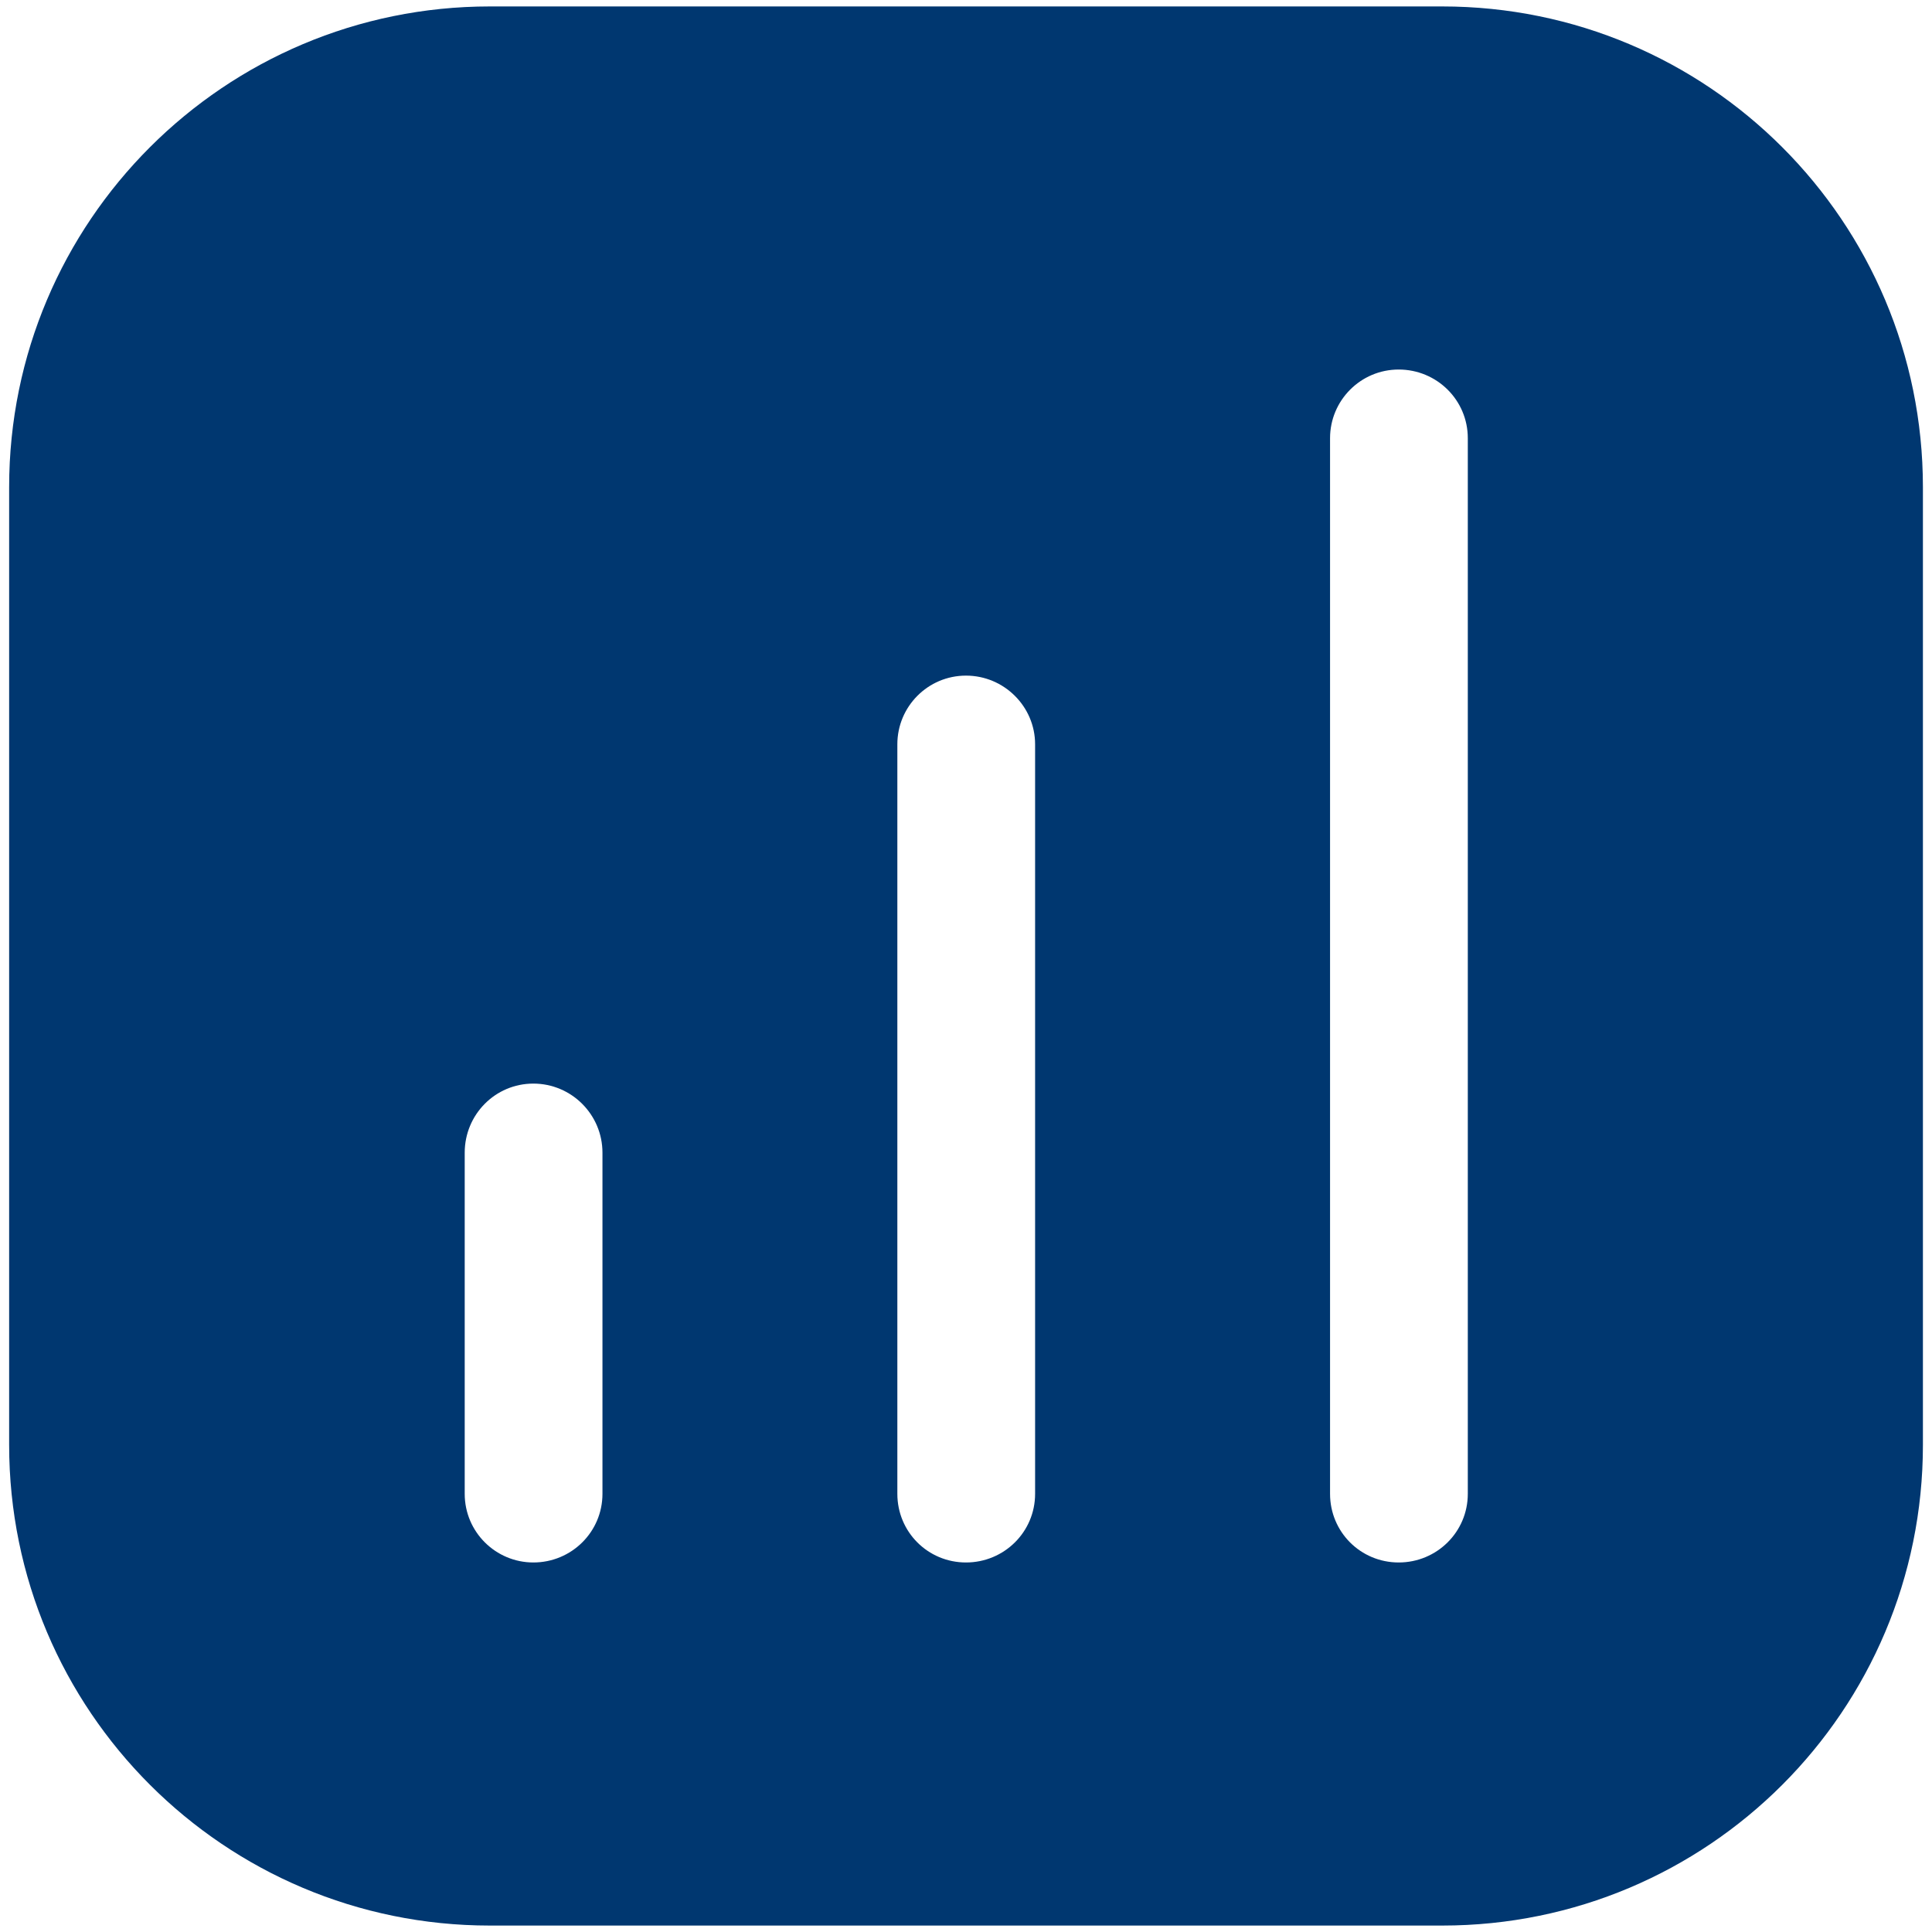
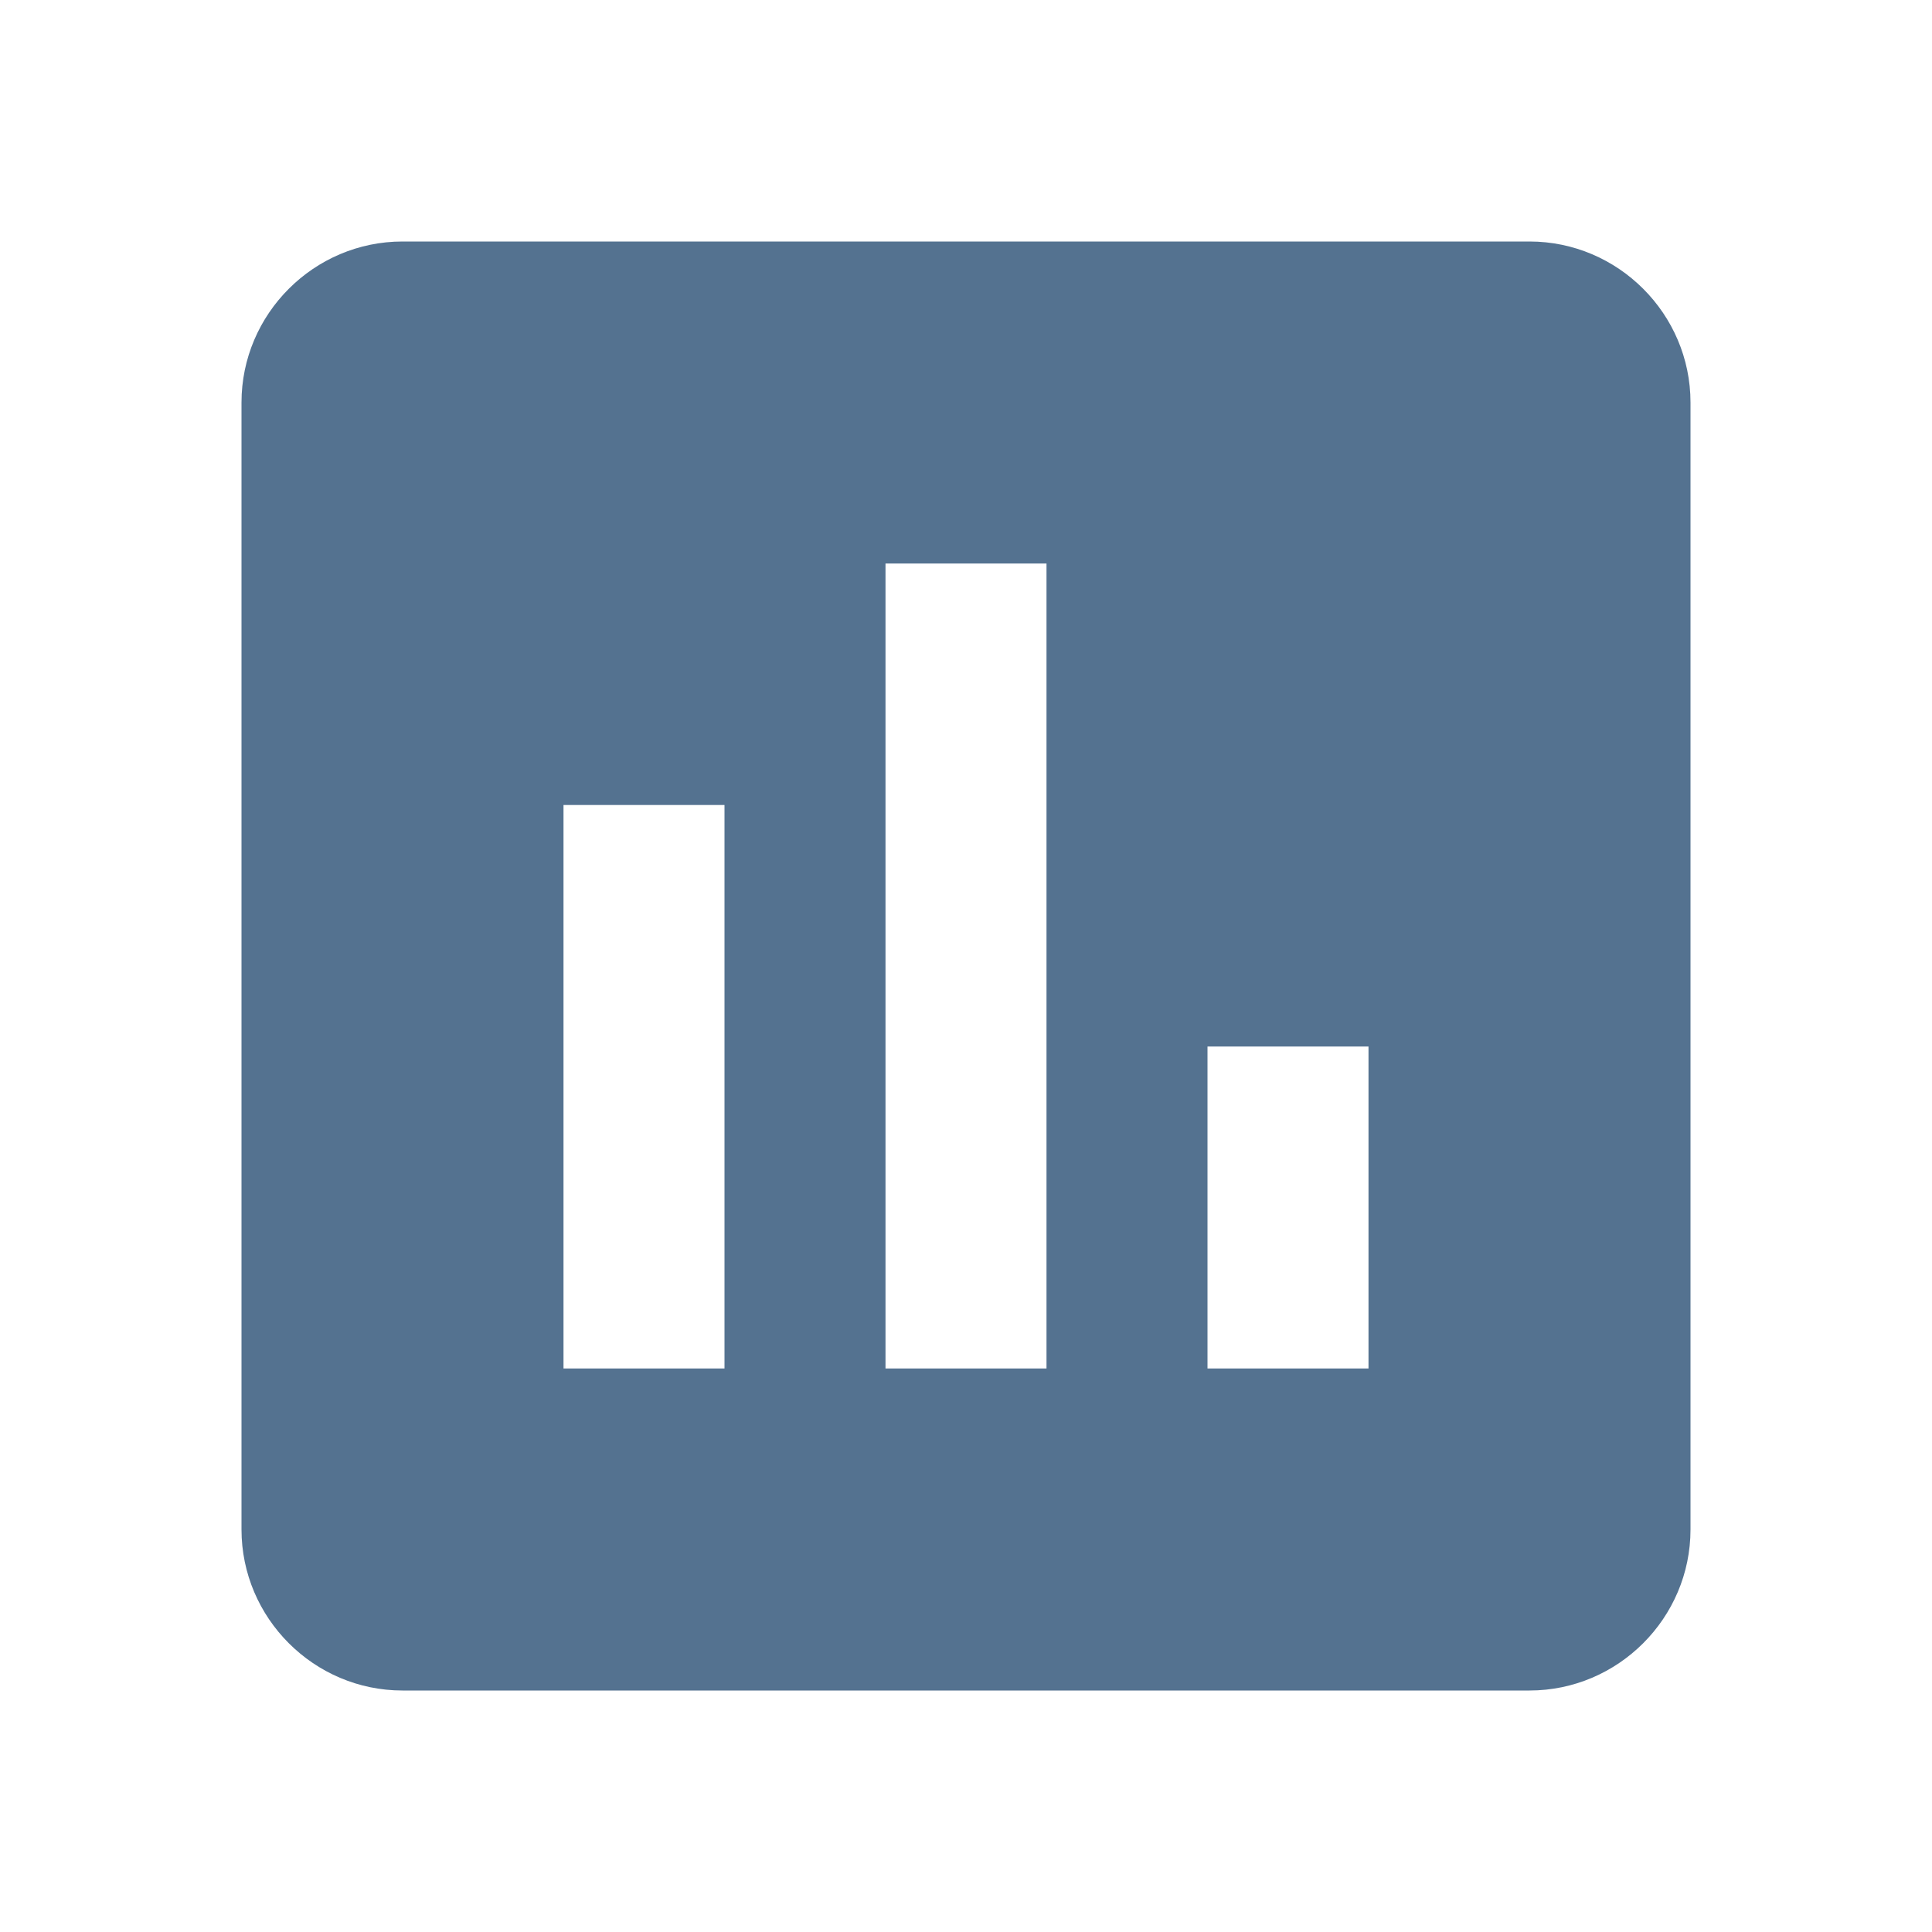
- <svg xmlns="http://www.w3.org/2000/svg" version="1.1" id="Capa_1" x="0px" y="0px" viewBox="0 0 300 300" style="enable-background:new 0 0 300 300;" xml:space="preserve">
-   <style type="text/css">
- 	.st0{fill:#003770;}
- 	.st1{fill:#00376F;}
- </style>
-   <path class="st0" d="M223.94,1H76.06C34.87,1,1.42,34.38,1.42,75.64v148.72c0,41.26,33.45,74.64,74.64,74.64h147.89  c41.26,0,74.64-33.38,74.64-74.64V75.64C298.58,34.38,265.2,1,223.94,1z M93.55,231.96c0,5.92-4.81,10.66-10.73,10.66  c-5.85,0-10.66-4.74-10.66-10.66v-52.97c0-5.92,4.74-10.73,10.66-10.73c5.92,0,10.73,4.81,10.73,10.73V231.96z M160.73,231.96  c0,5.92-4.81,10.66-10.73,10.66c-5.92,0-10.66-4.74-10.66-10.66V115.57c0-5.85,4.74-10.66,10.66-10.66  c5.92,0,10.73,4.81,10.73,10.66V231.96z M227.92,231.96c0,5.92-4.81,10.66-10.73,10.66c-5.92,0-10.66-4.74-10.66-10.66V68.04  c0-5.85,4.74-10.66,10.66-10.66c5.92,0,10.73,4.74,10.73,10.66V231.96z" />
+ <svg xmlns="http://www.w3.org/2000/svg" height="24px" viewBox="0 0 24 24" width="24px" fill="#547290">
+   <path d="M0 0h24v24H0z" fill="none" />
+   <path d="M19 3H5c-1.1 0-2 .9-2 2v14c0 1.1.9 2 2 2h14c1.1 0 2-.9 2-2V5c0-1.1-.9-2-2-2zM9 17H7v-7h2v7zm4 0h-2V7h2v10zm4 0h-2v-4h2v4z" />
</svg>
